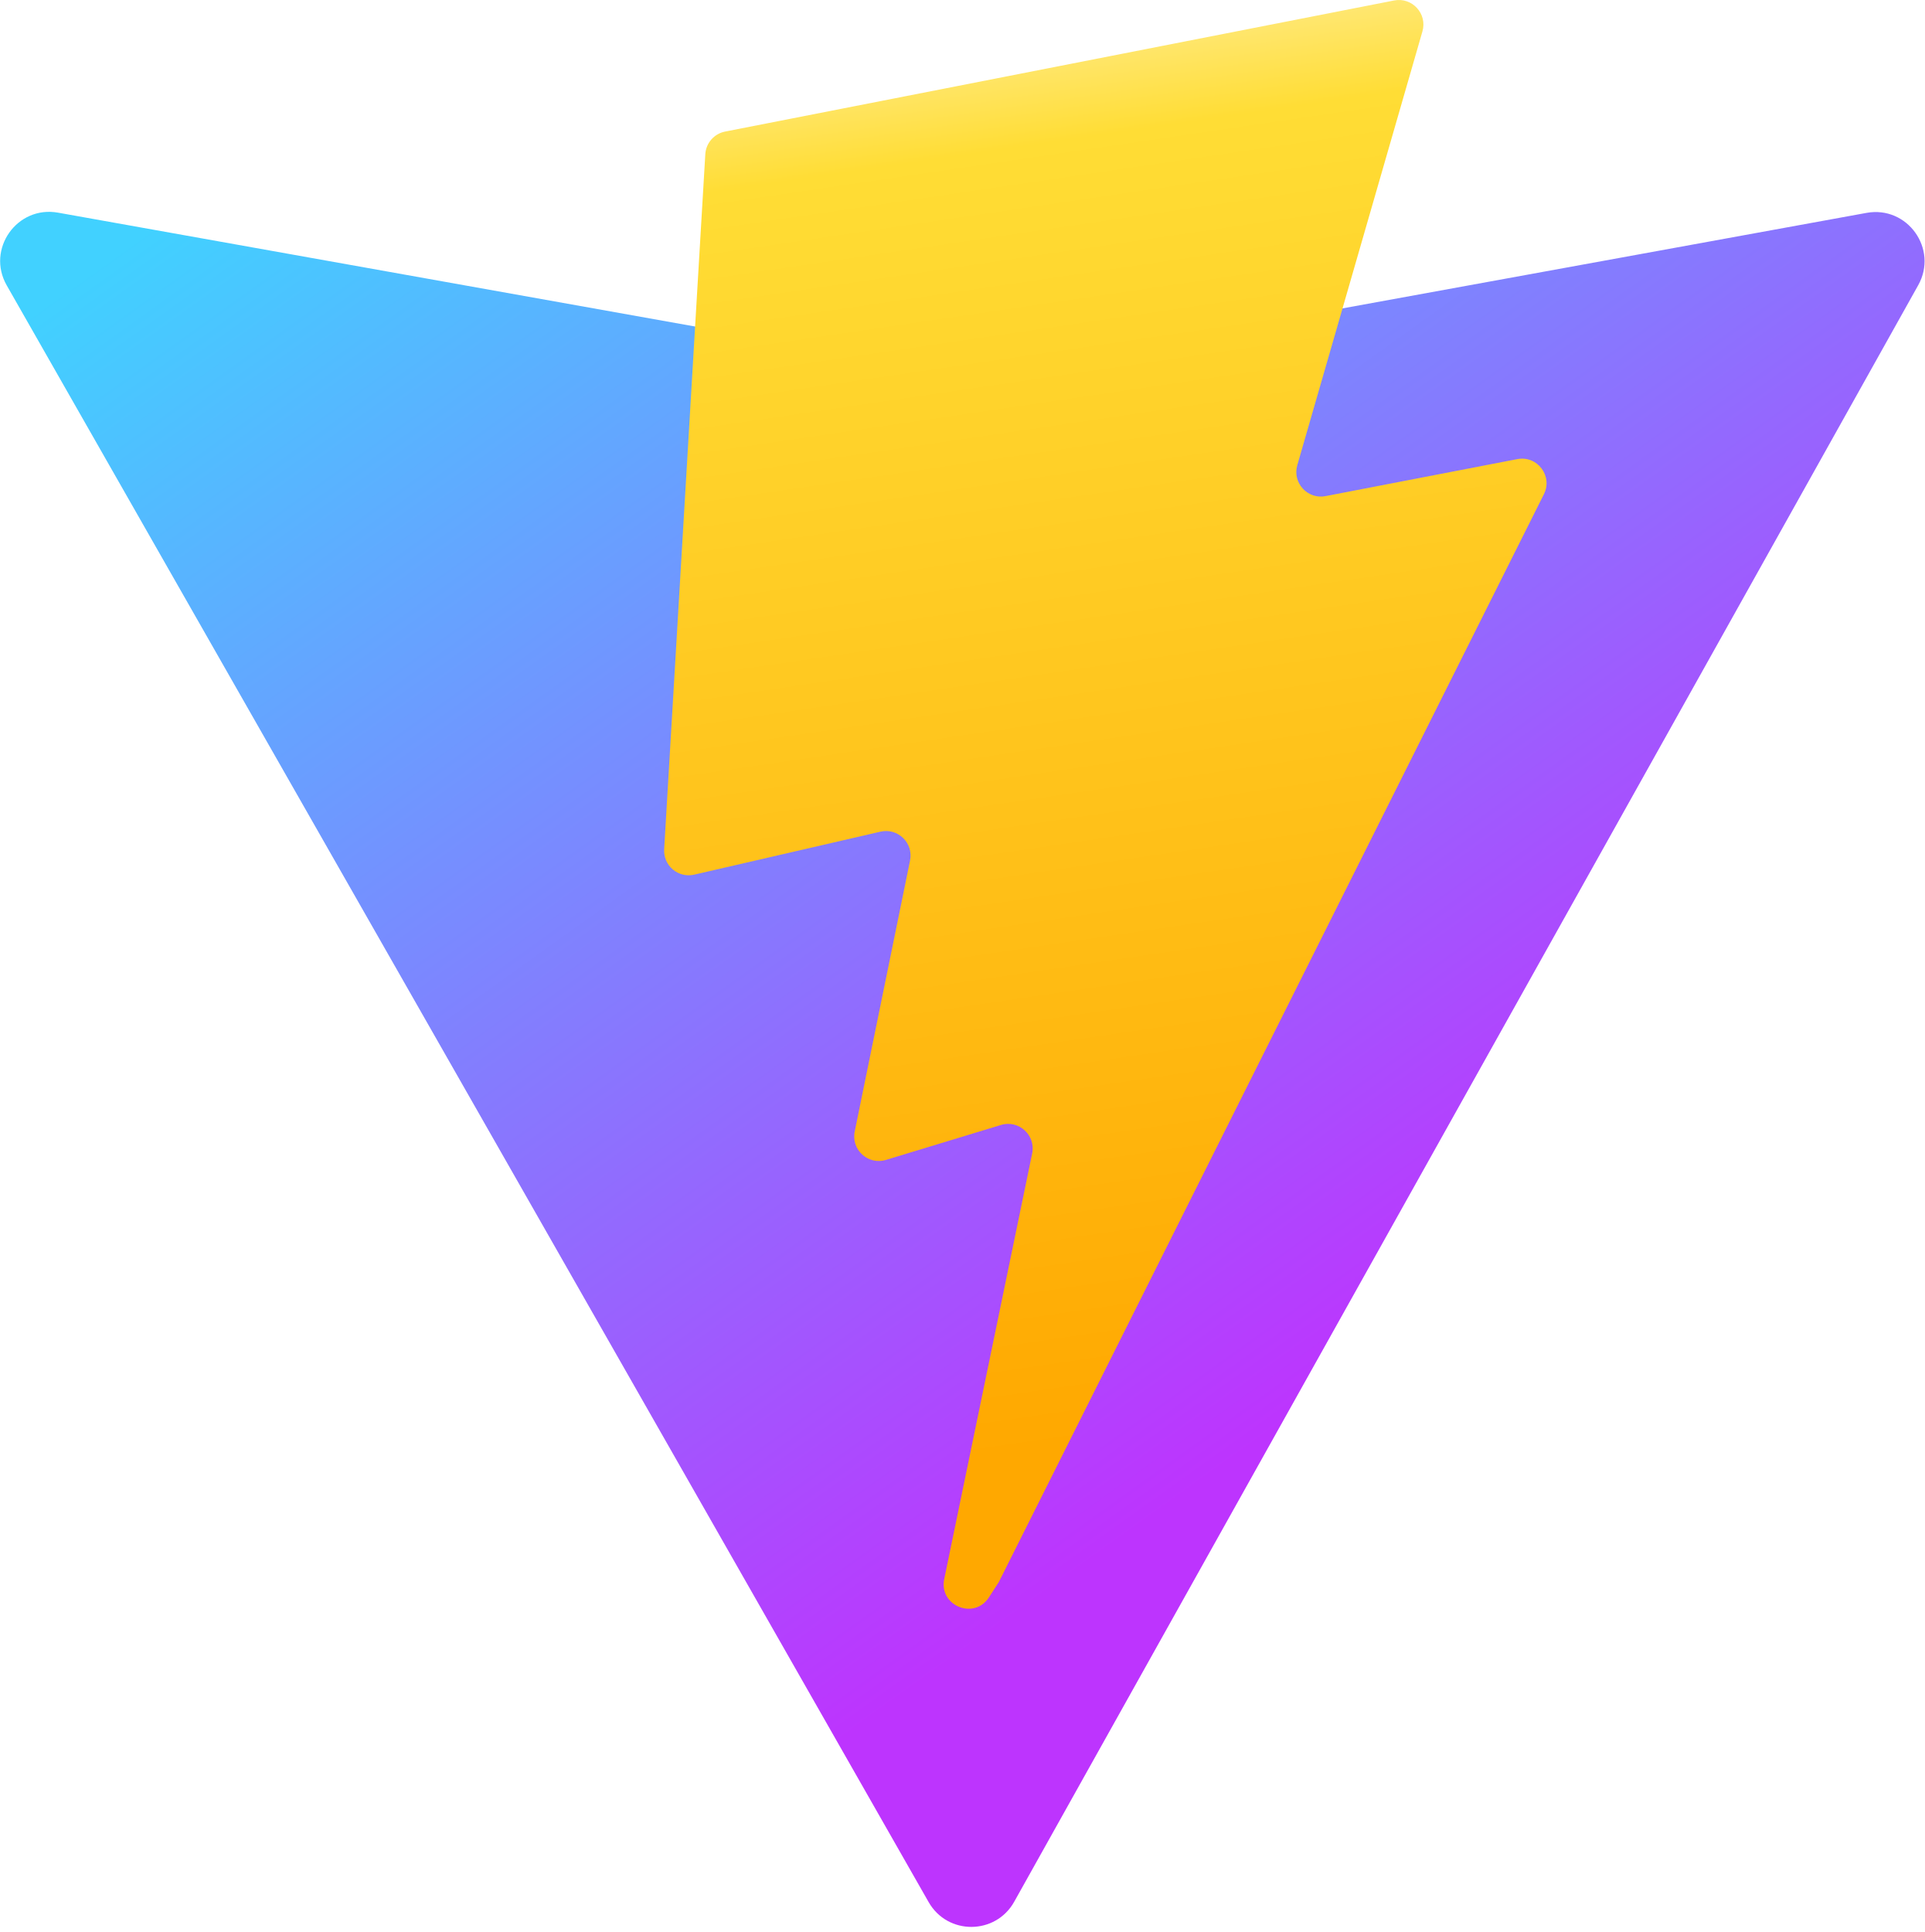
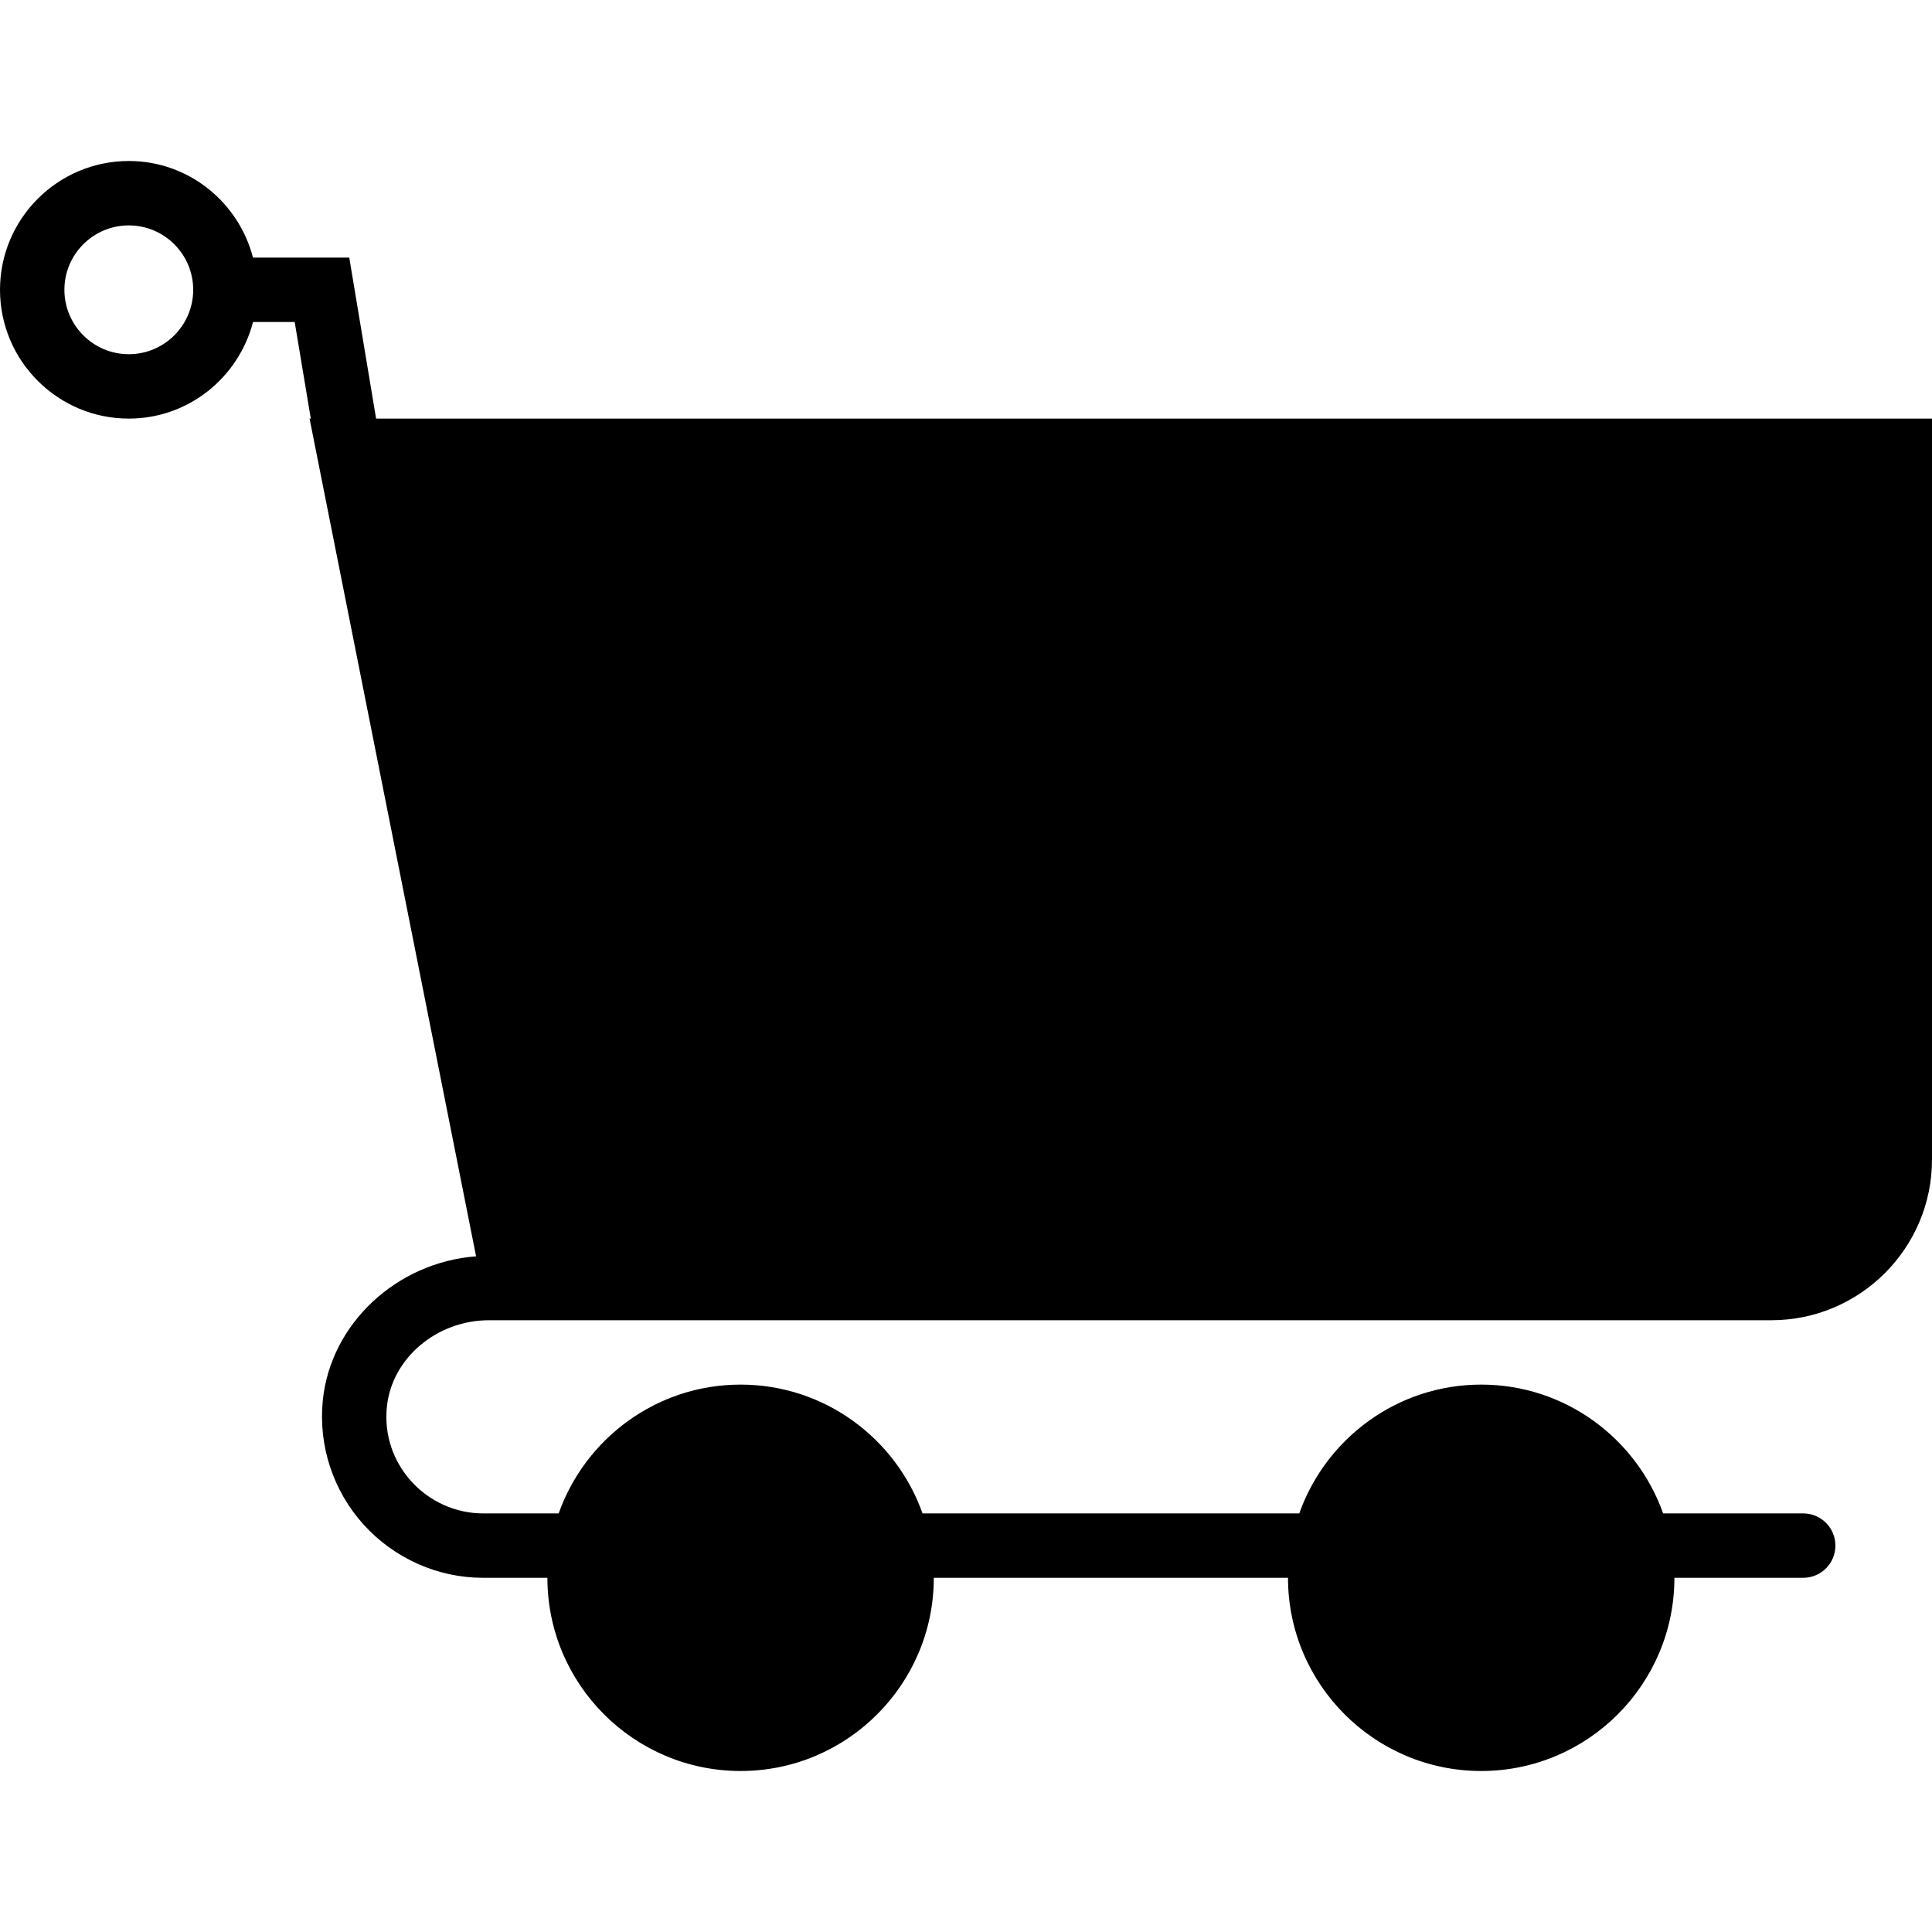
- <svg xmlns="http://www.w3.org/2000/svg" aria-hidden="true" role="img" class="iconify iconify--logos" width="31.88" height="32" preserveAspectRatio="xMidYMid meet" viewBox="0 0 256 257">
-   <defs>
-     <linearGradient id="IconifyId1813088fe1fbc01fb466" x1="-.828%" x2="57.636%" y1="7.652%" y2="78.411%">
-       <stop offset="0%" stop-color="#41D1FF" />
-       <stop offset="100%" stop-color="#BD34FE" />
-     </linearGradient>
-     <linearGradient id="IconifyId1813088fe1fbc01fb467" x1="43.376%" x2="50.316%" y1="2.242%" y2="89.03%">
-       <stop offset="0%" stop-color="#FFEA83" />
-       <stop offset="8.333%" stop-color="#FFDD35" />
-       <stop offset="100%" stop-color="#FFA800" />
-     </linearGradient>
-   </defs>
-   <path fill="url(#IconifyId1813088fe1fbc01fb466)" d="M255.153 37.938L134.897 252.976c-2.483 4.44-8.862 4.466-11.382.048L.875 37.958c-2.746-4.814 1.371-10.646 6.827-9.67l120.385 21.517a6.537 6.537 0 0 0 2.322-.004l117.867-21.483c5.438-.991 9.574 4.796 6.877 9.62Z" />
-   <path fill="url(#IconifyId1813088fe1fbc01fb467)" d="M185.432.063L96.44 17.501a3.268 3.268 0 0 0-2.634 3.014l-5.474 92.456a3.268 3.268 0 0 0 3.997 3.378l24.777-5.718c2.318-.535 4.413 1.507 3.936 3.838l-7.361 36.047c-.495 2.426 1.782 4.5 4.151 3.78l15.304-4.649c2.372-.72 4.652 1.36 4.15 3.788l-11.698 56.621c-.732 3.542 3.979 5.473 5.943 2.437l1.313-2.028l72.516-144.72c1.215-2.423-.88-5.186-3.54-4.672l-25.505 4.922c-2.396.462-4.435-1.77-3.759-4.114l16.646-57.705c.677-2.35-1.37-4.583-3.769-4.113Z" />
+ <svg xmlns="http://www.w3.org/2000/svg" version="1.1" id="Capa_1" x="0px" y="0px" viewBox="0 0 60 60" style="enable-background:new 0 0 60 60;" xml:space="preserve">
+   <path d="M11.68,13l-0.833-5h-2.99C7.411,6.28,5.859,5,4,5C1.794,5,0,6.794,0,9s1.794,4,4,4c1.859,0,3.411-1.28,3.858-3h1.294l0.5,3  H9.614l5.171,26.016c-2.465,0.188-4.518,2.086-4.76,4.474c-0.142,1.405,0.32,2.812,1.268,3.858C12.242,48.397,13.594,49,15,49h2  c0,3.309,2.691,6,6,6s6-2.691,6-6h11c0,3.309,2.691,6,6,6s6-2.691,6-6h4c0.553,0,1-0.447,1-1s-0.447-1-1-1h-4.35  c-0.826-2.327-3.043-4-5.65-4s-4.824,1.673-5.65,4h-11.7c-0.826-2.327-3.043-4-5.65-4s-4.824,1.673-5.65,4H15  c-0.842,0-1.652-0.362-2.224-0.993c-0.577-0.639-0.848-1.461-0.761-2.316c0.152-1.509,1.546-2.69,3.173-2.69h0.791  c0.014,0,0.025,0,0.039,0h38.994C57.763,41,60,38.763,60,36.013V13H11.68z M4,11c-1.103,0-2-0.897-2-2s0.897-2,2-2s2,0.897,2,2  S5.103,11,4,11z" />
+   <g>
+ </g>
+   <g>
+ </g>
+   <g>
+ </g>
+   <g>
+ </g>
+   <g>
+ </g>
+   <g>
+ </g>
+   <g>
+ </g>
+   <g>
+ </g>
+   <g>
+ </g>
+   <g>
+ </g>
+   <g>
+ </g>
+   <g>
+ </g>
+   <g>
+ </g>
+   <g>
+ </g>
+   <g>
+ </g>
</svg>
